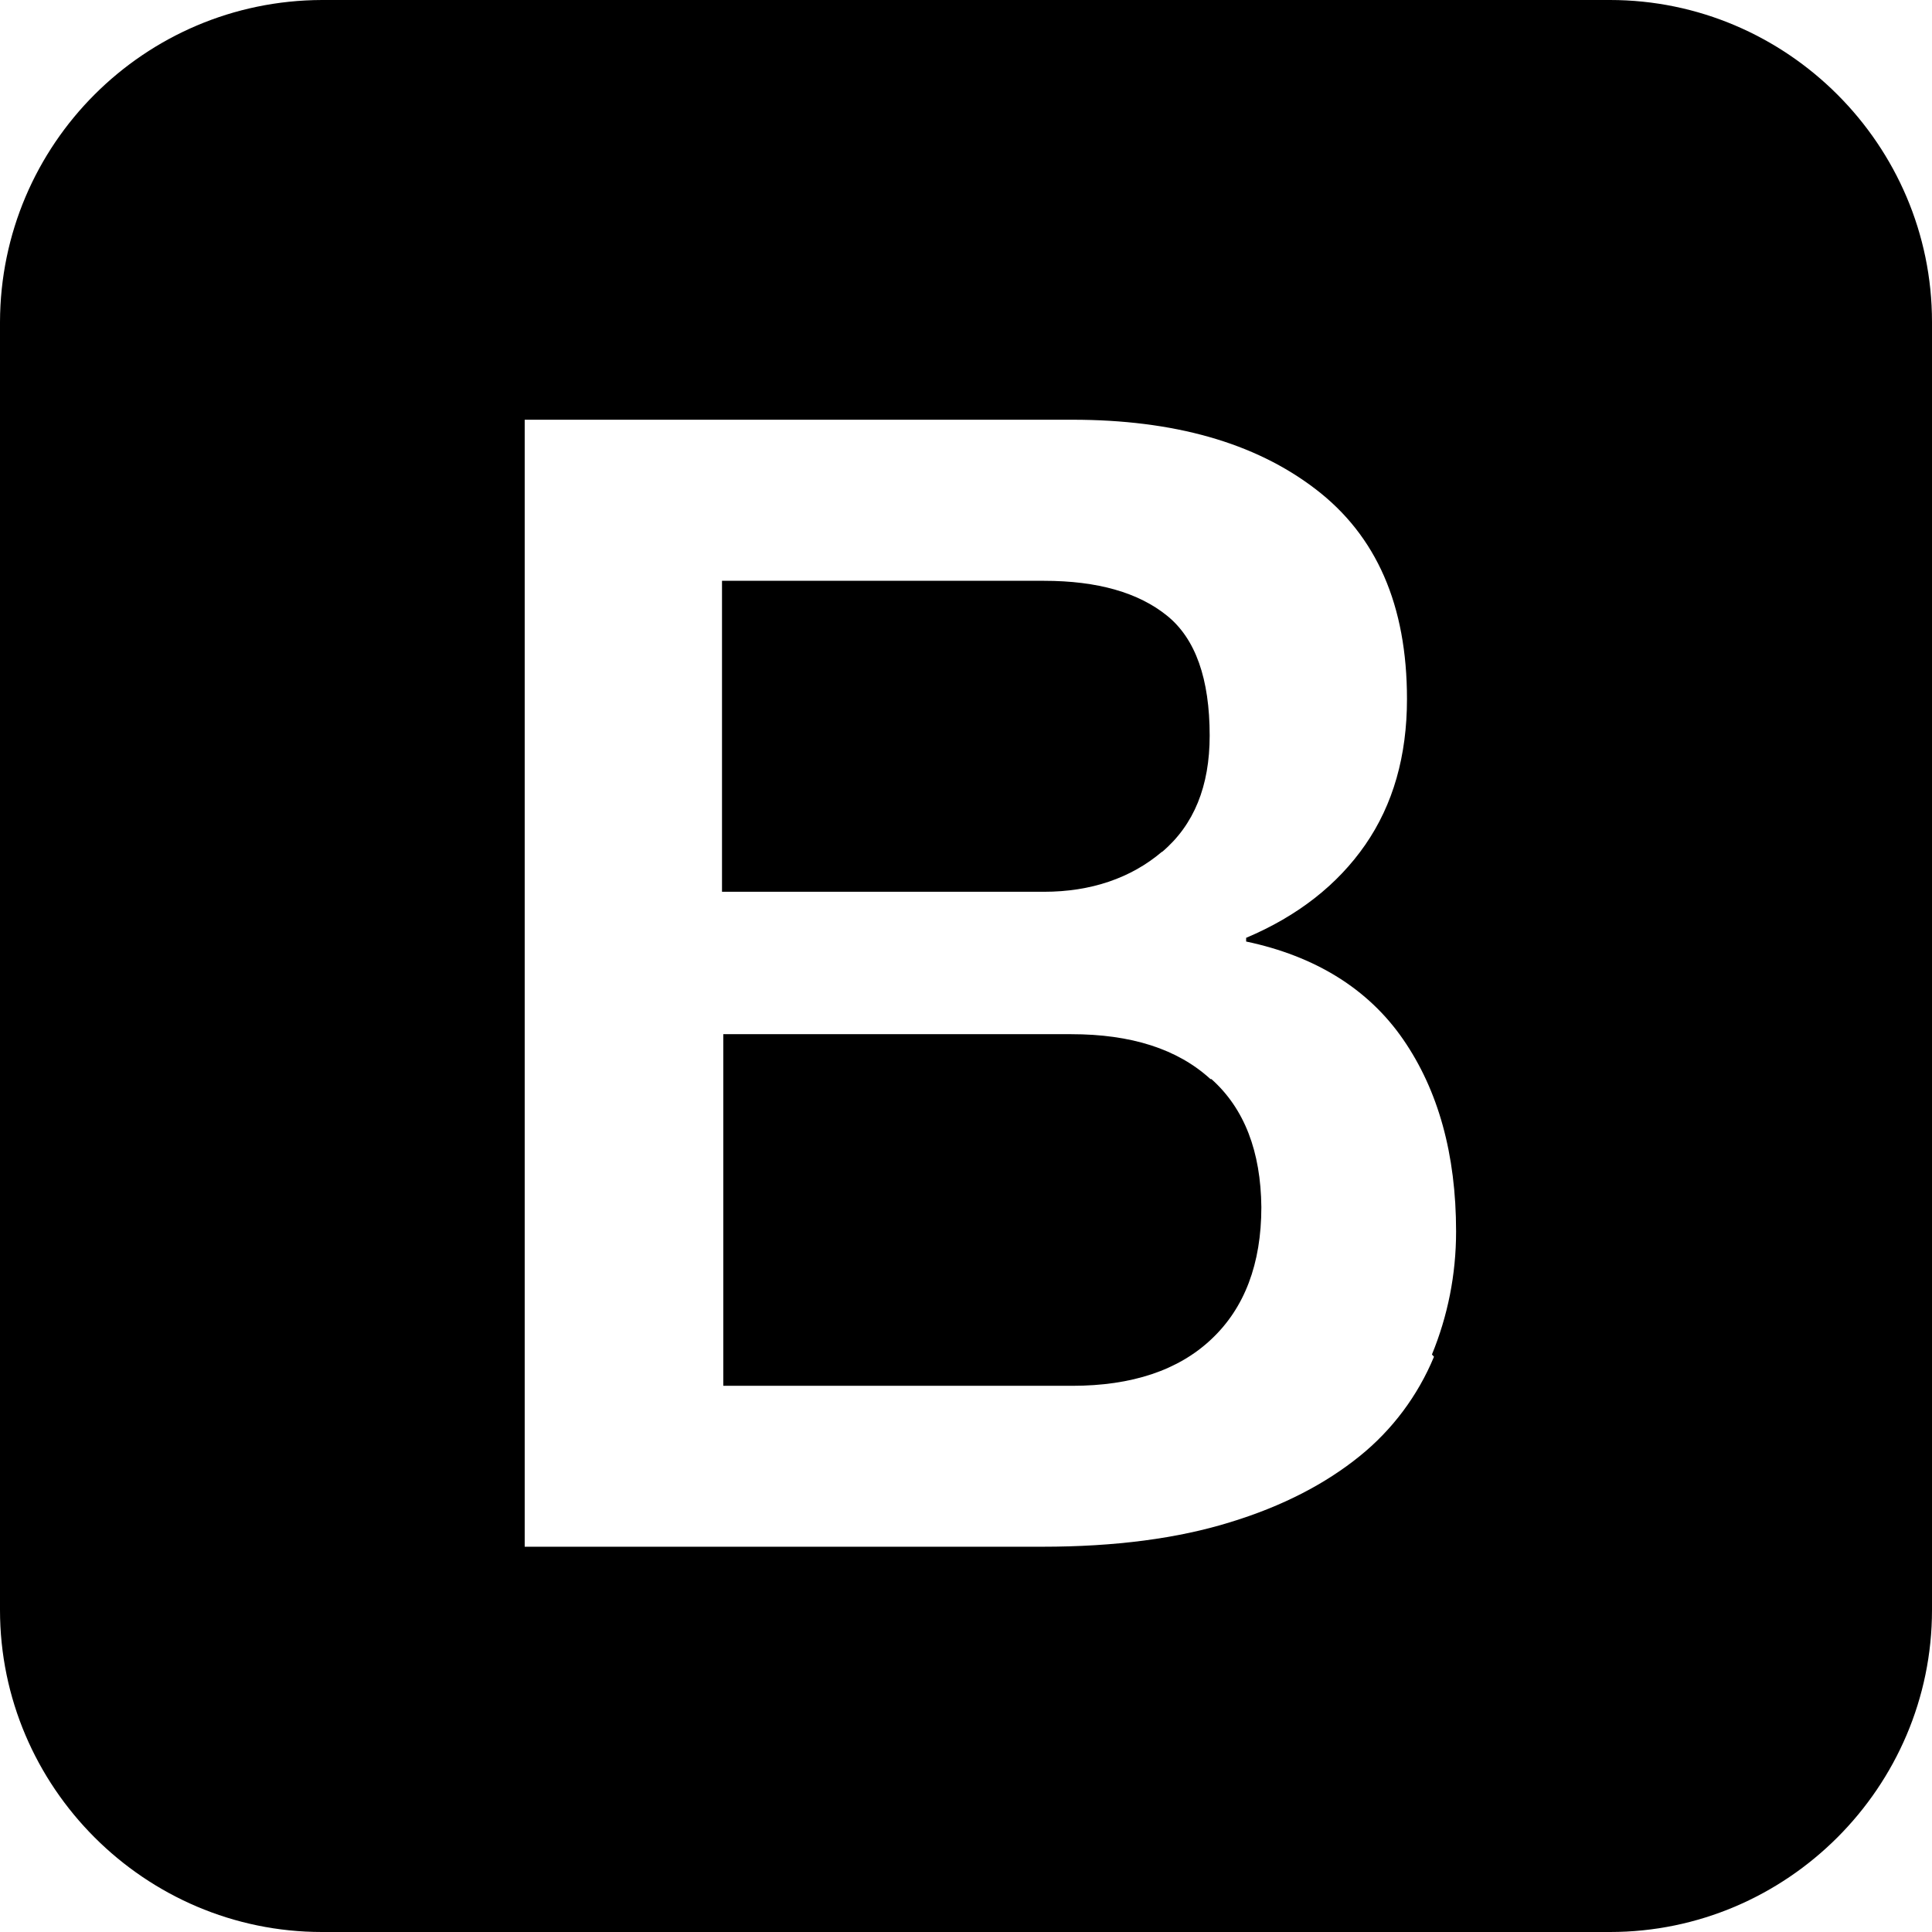
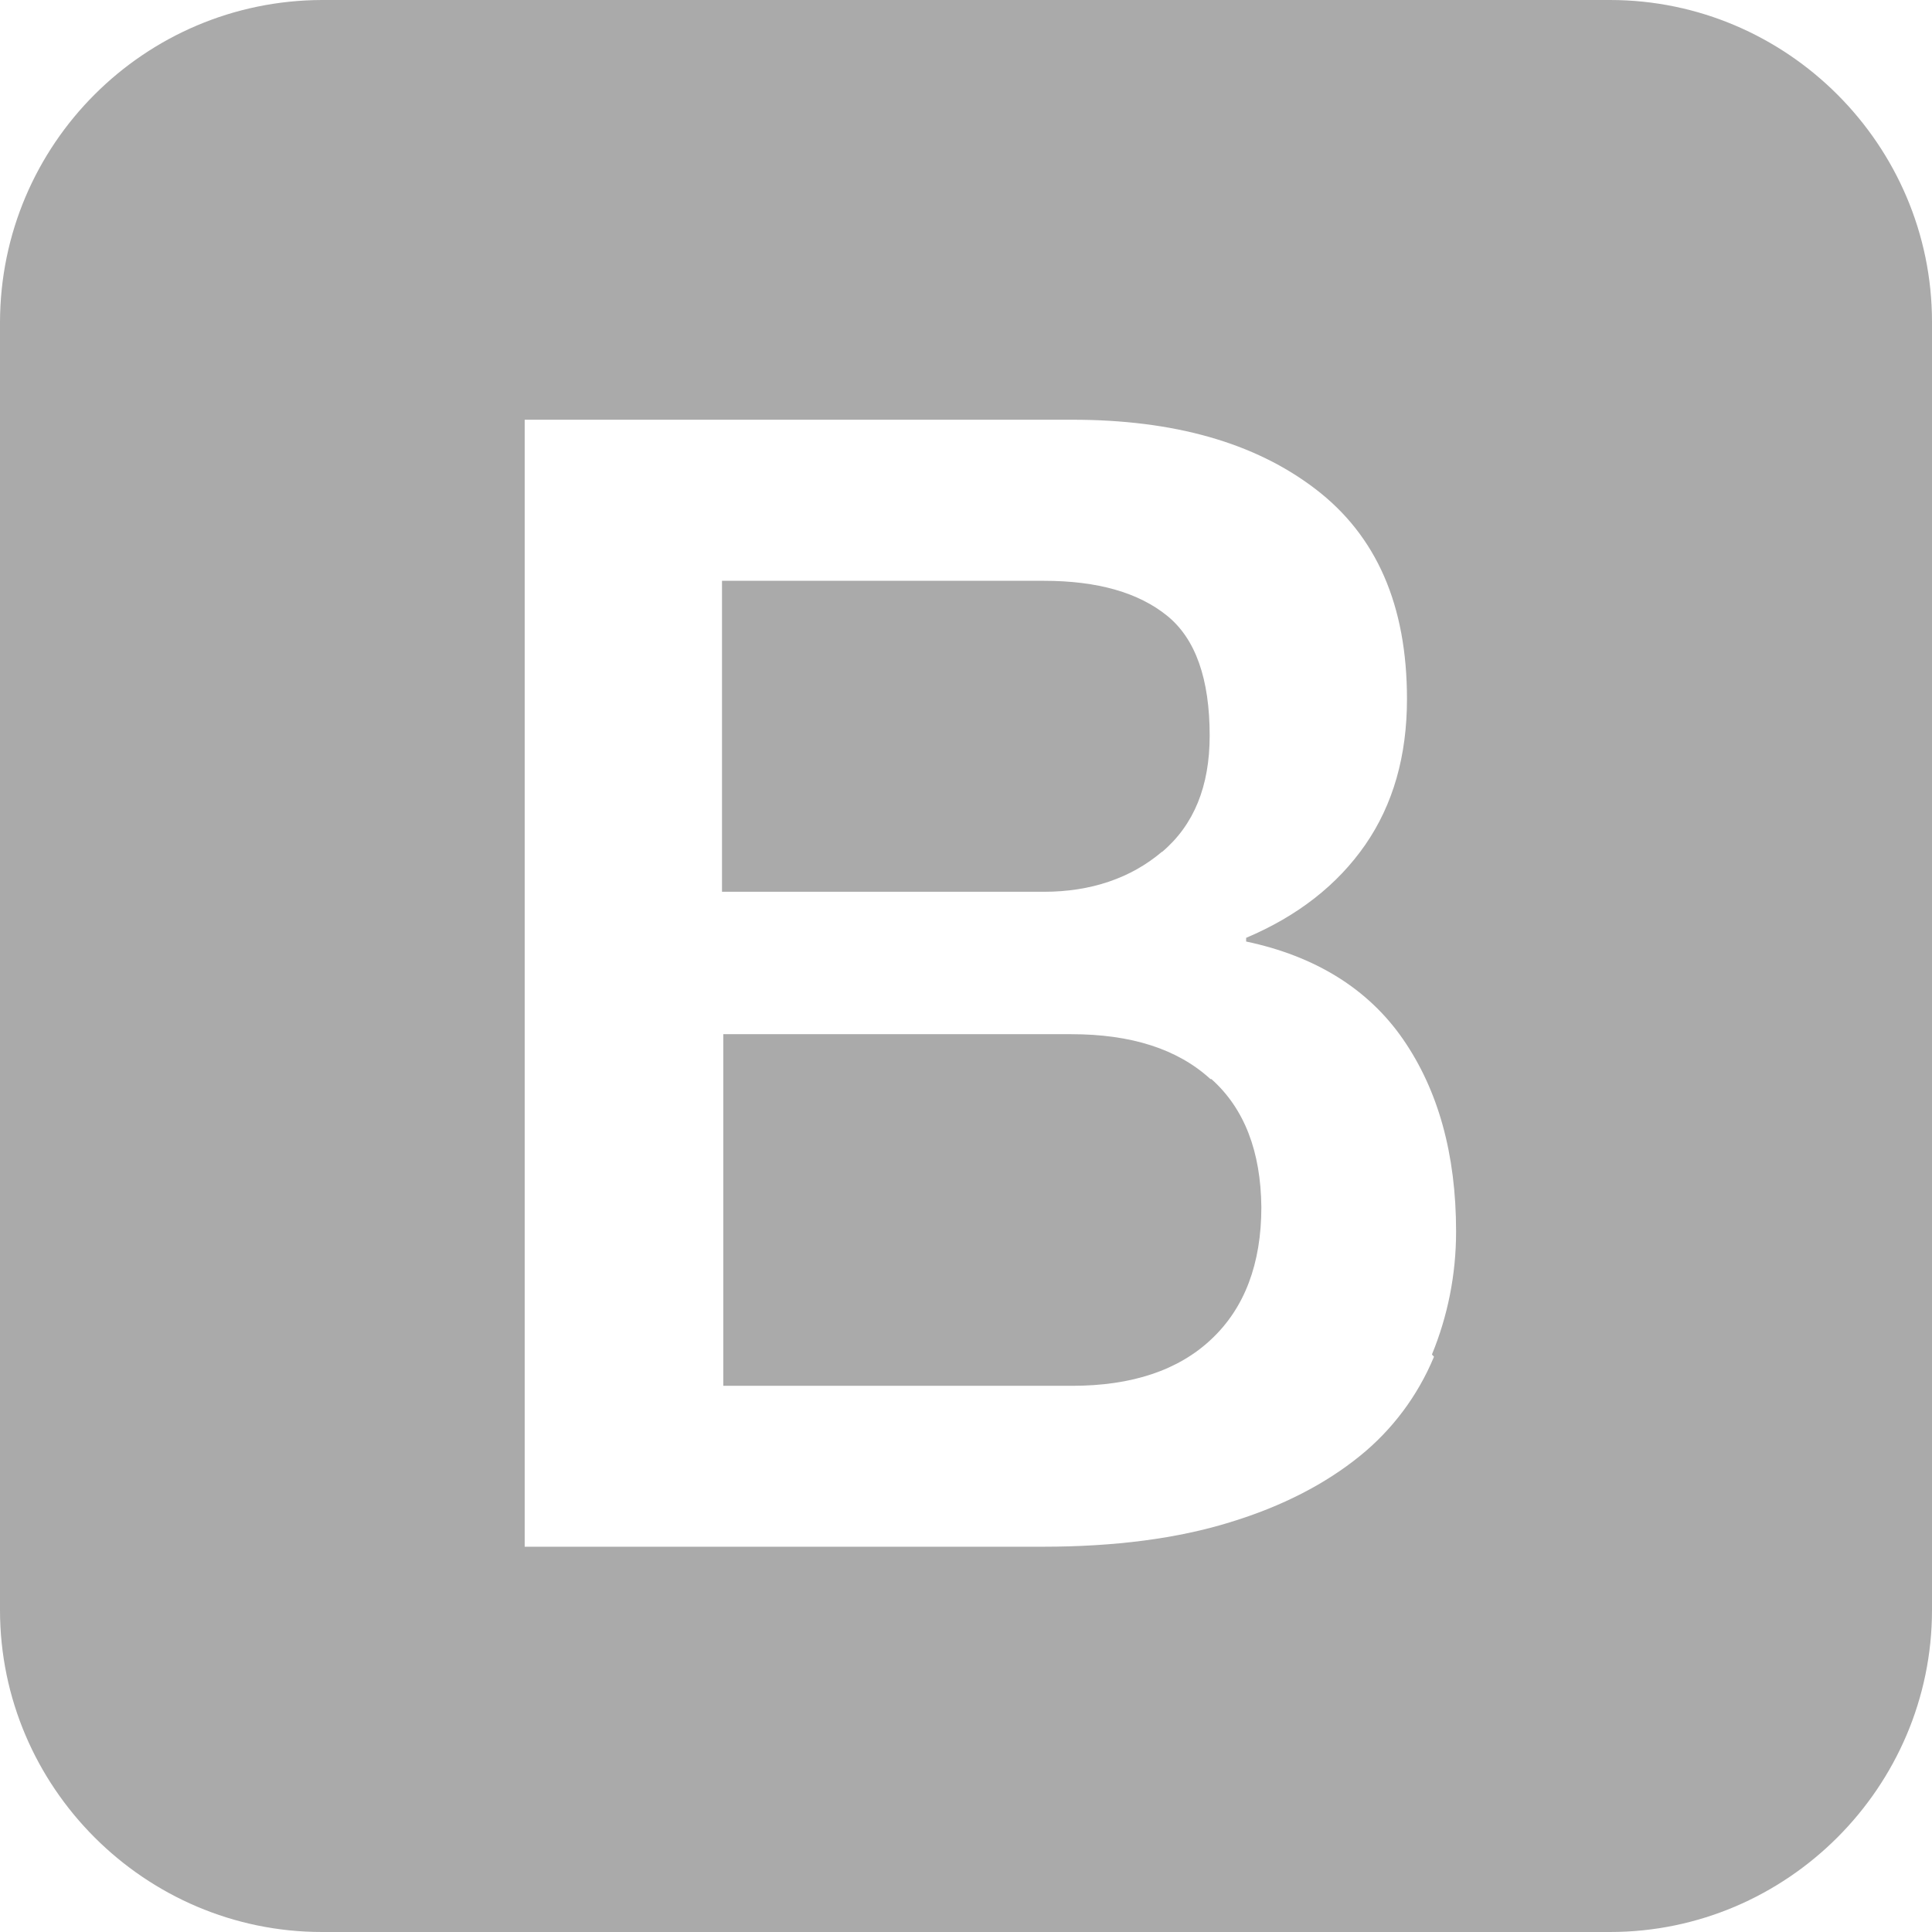
<svg xmlns="http://www.w3.org/2000/svg" role="img" viewBox="0 0 24 24">
  <path d="M20 0H4C1.793.006.006 1.793 0 4v16c0 2.2 1.8 4 4 4h16c2.2 0 4-1.8 4-4V4c0-2.2-1.8-4-4-4zm-2.187 16.855c-.2.482-.517.907-.923 1.234-.42.34-.952.62-1.607.82-.654.203-1.432.305-2.333.305H6.518v-14h6.802c1.258 0 2.266.283 3.02.86.76.58 1.138 1.444 1.138 2.61 0 .705-.172 1.31-.518 1.81-.344.497-.84.886-1.48 1.156v.046c.854.18 1.515.585 1.95 1.215s.658 1.426.658 2.387c0 .538-.104 1.05-.3 1.528l.025.027zm-2.776-3.45c-.41-.375-.986-.558-1.73-.558H8.985v4.368h4.334c.74 0 1.32-.192 1.73-.58.41-.385.62-.934.62-1.64-.007-.69-.21-1.224-.62-1.59h-.017zm-.6-2.823c.396-.336.59-.817.59-1.444 0-.704-.175-1.204-.53-1.49-.352-.285-.86-.433-1.528-.433h-4v3.863h4c.583 0 1.08-.17 1.464-.496z" />
+   <style>
+     svg {
+         fill:#aaa;
+     }
+ </style>
</svg>
